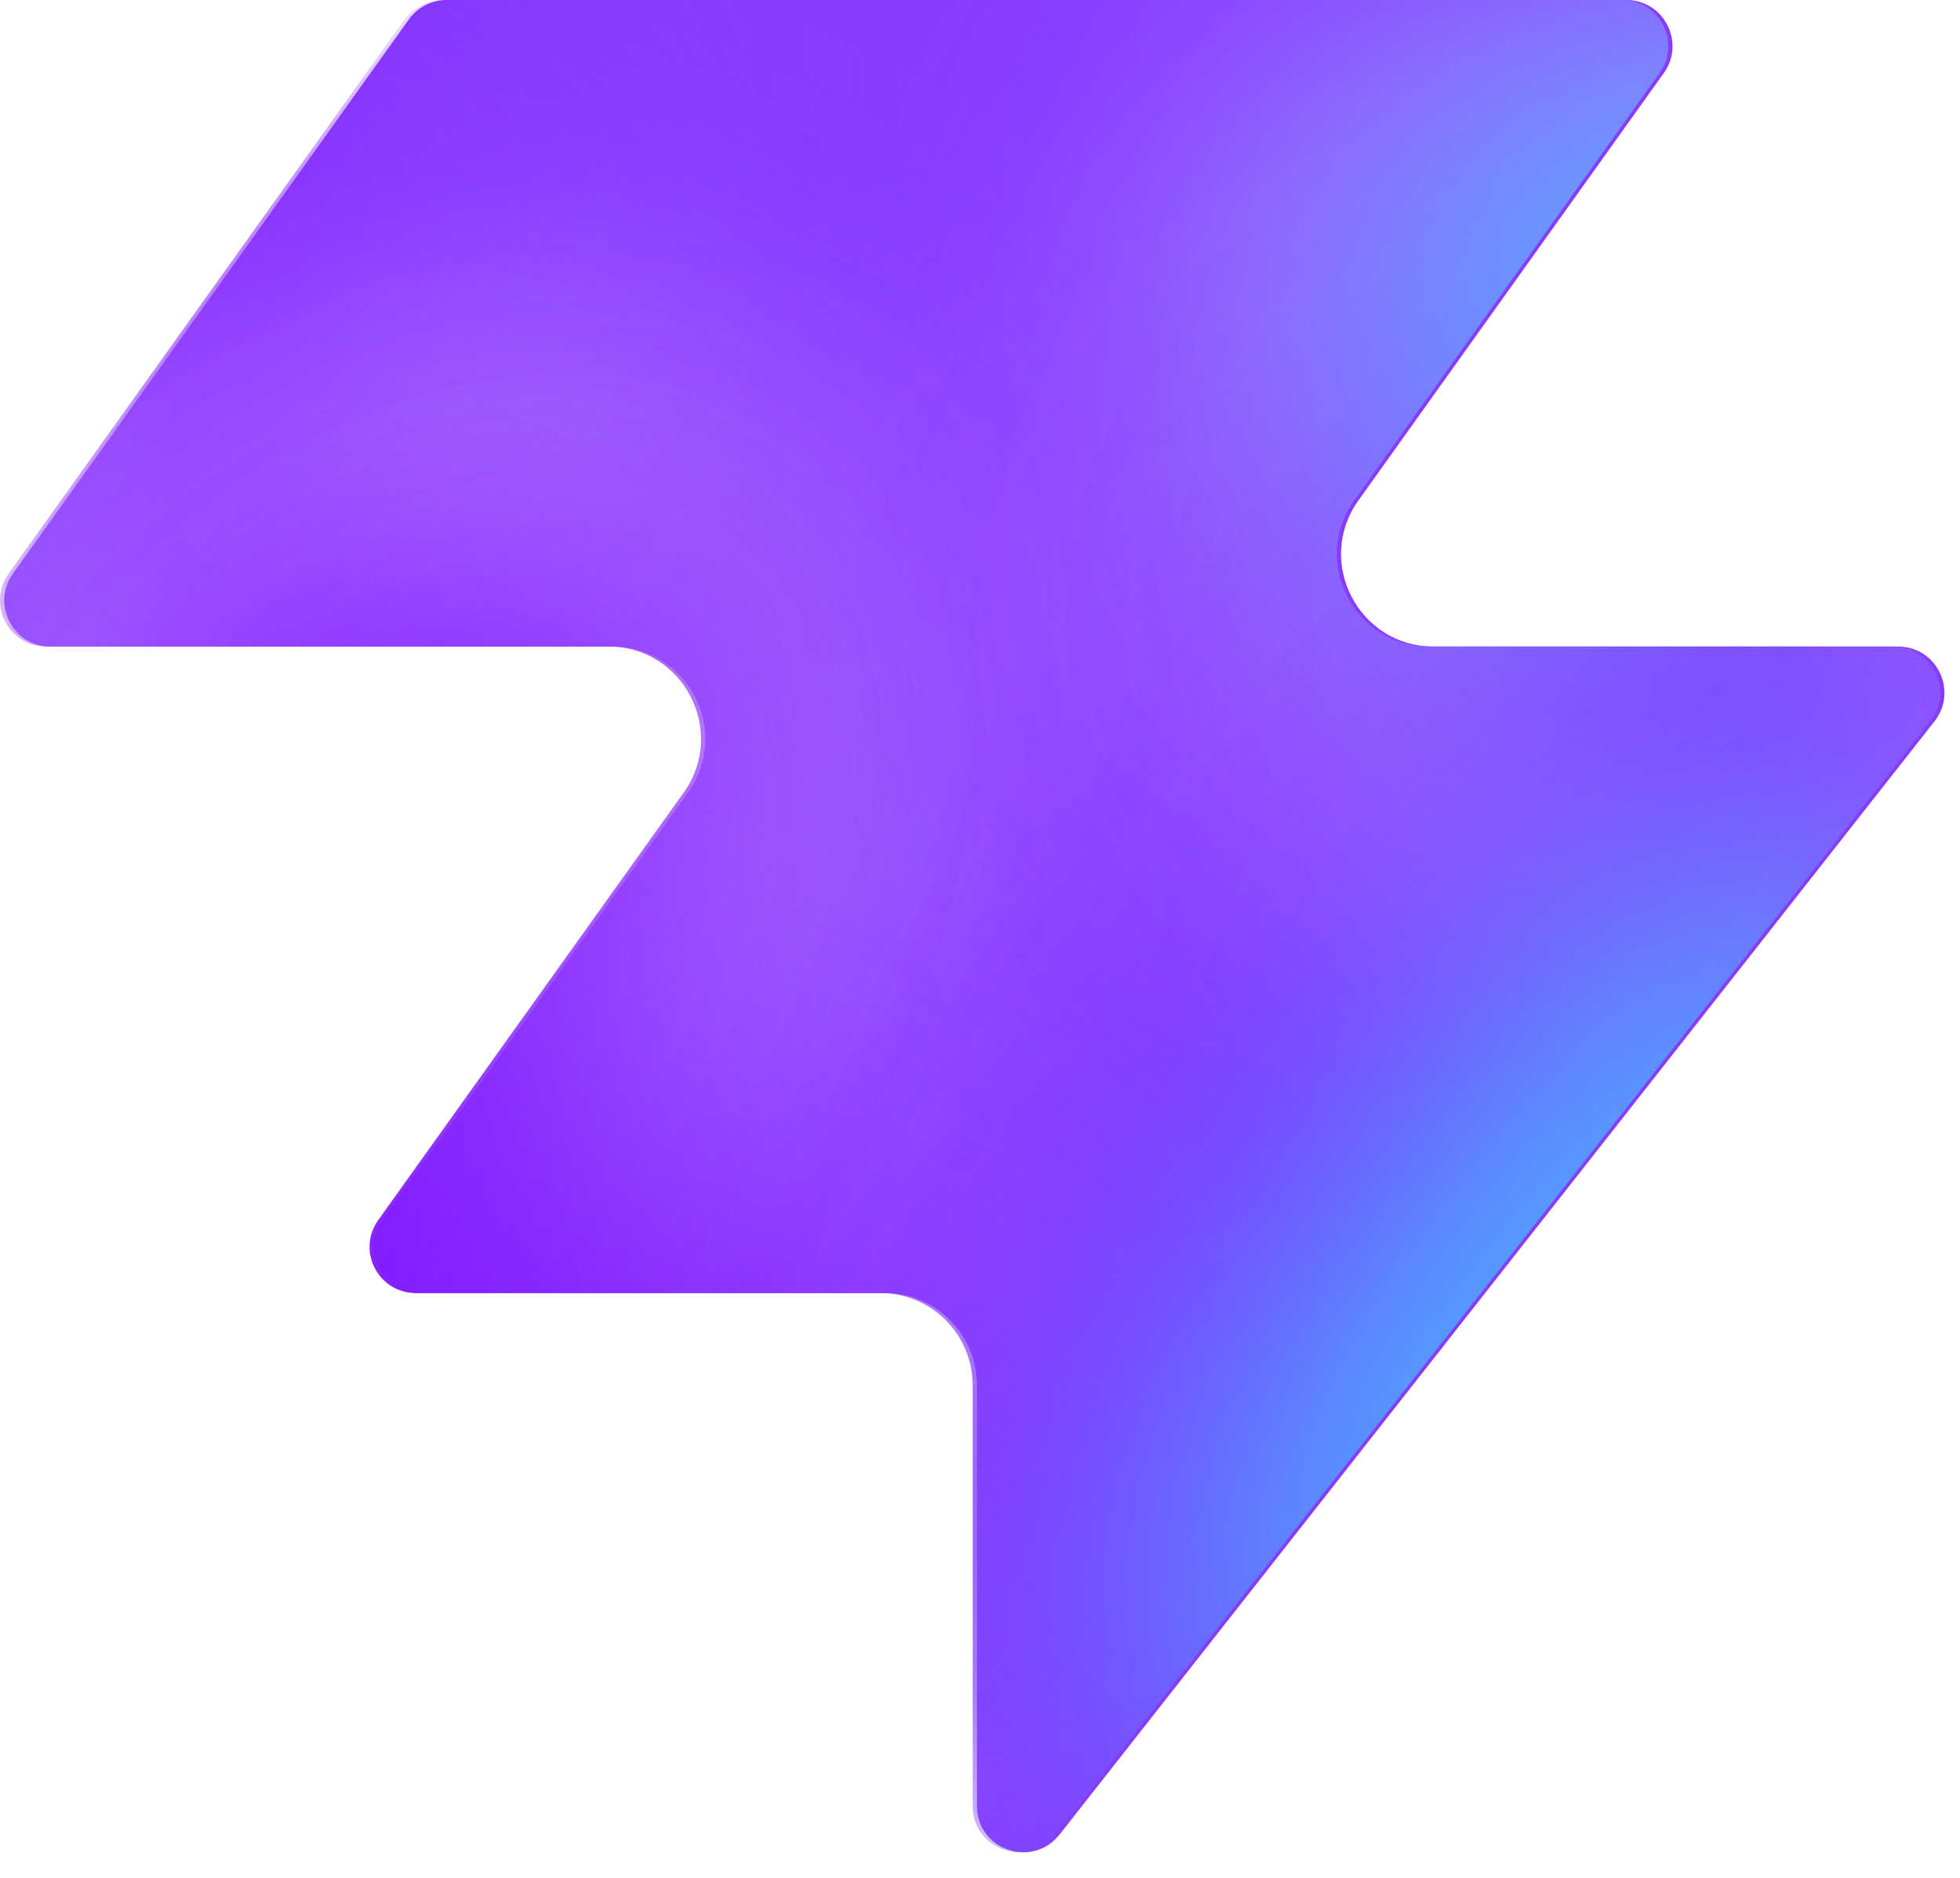
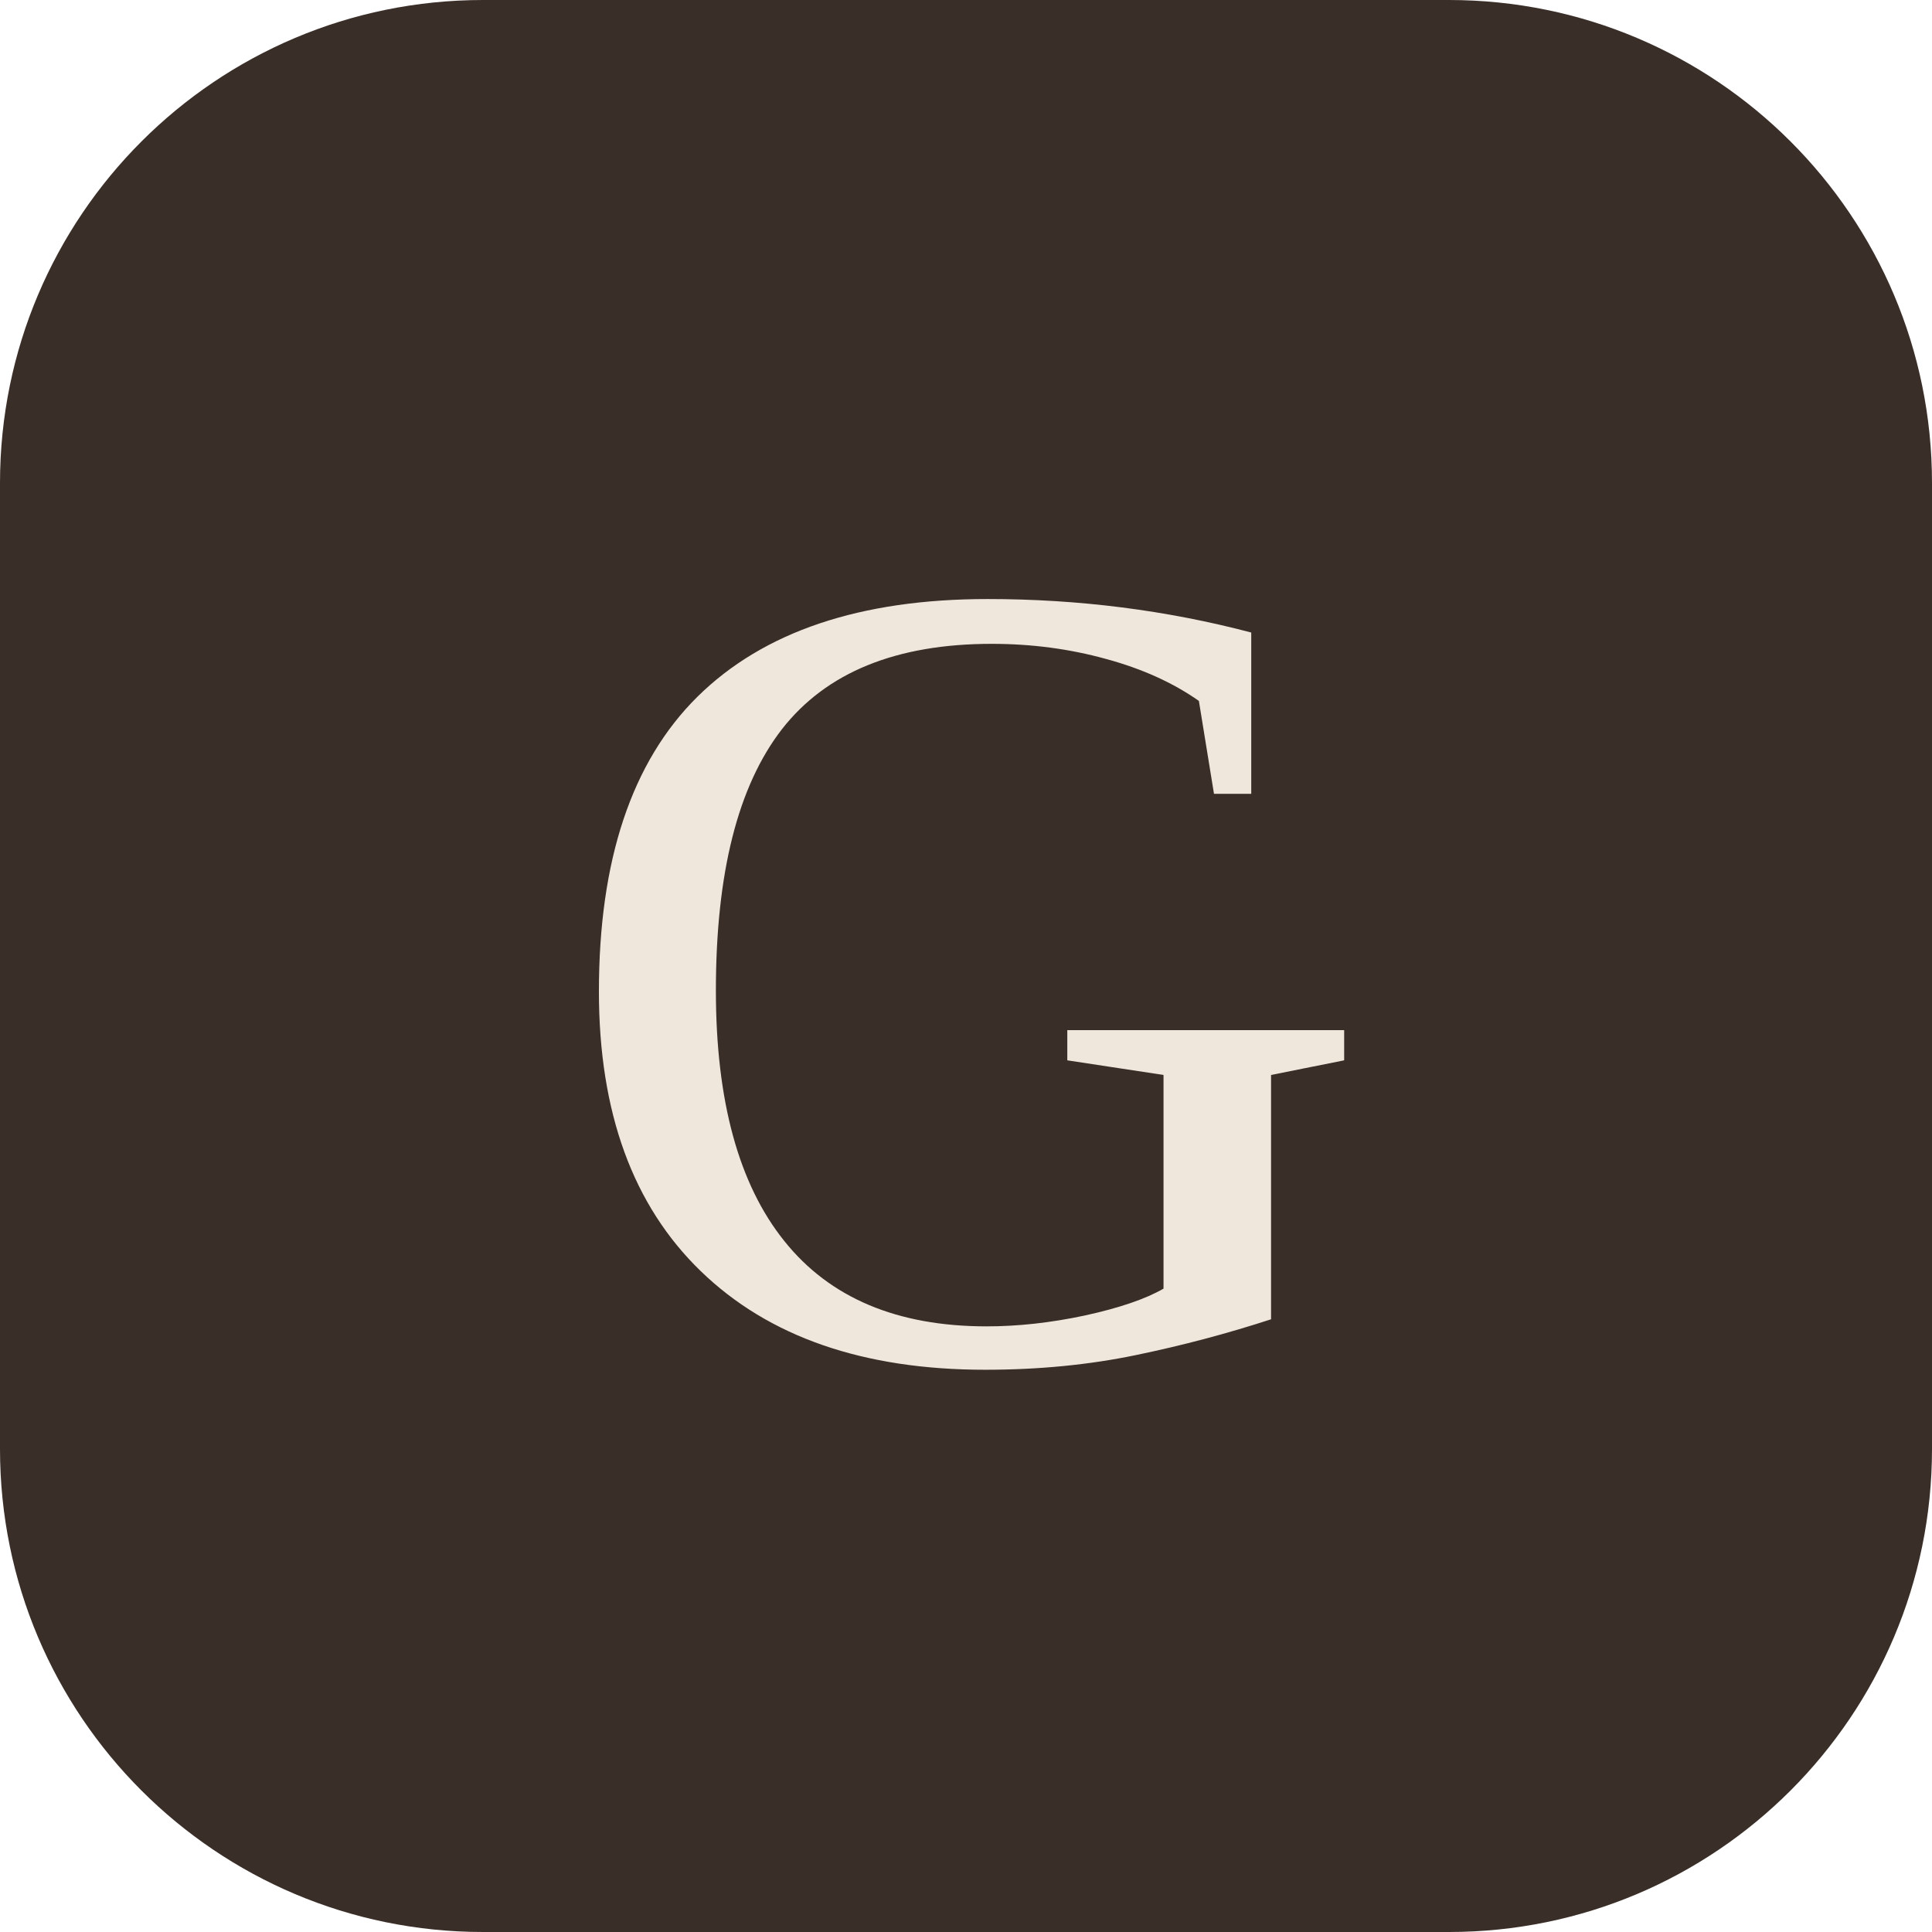
- <svg xmlns="http://www.w3.org/2000/svg" width="48" height="46" fill="none" viewBox="0 0 48 46">
-   <path fill="#863bff" d="M25.946 44.938c-.664.845-2.021.375-2.021-.698V33.937a2.26 2.26 0 0 0-2.262-2.262H10.287c-.92 0-1.456-1.04-.92-1.788l7.48-10.471c1.07-1.497 0-3.578-1.842-3.578H1.237c-.92 0-1.456-1.04-.92-1.788L10.013.474c.214-.297.556-.474.92-.474h28.894c.92 0 1.456 1.04.92 1.788l-7.48 10.471c-1.07 1.498 0 3.579 1.842 3.579h11.377c.943 0 1.473 1.088.89 1.83L25.947 44.94z" style="fill:#863bff;fill:color(display-p3 .525 .23 1);fill-opacity:1" />
-   <mask id="a" width="48" height="46" x="0" y="0" maskUnits="userSpaceOnUse" style="mask-type:alpha">
-     <path fill="#000" d="M25.842 44.938c-.664.844-2.021.375-2.021-.698V33.937a2.26 2.26 0 0 0-2.262-2.262H10.183c-.92 0-1.456-1.04-.92-1.788l7.48-10.471c1.07-1.498 0-3.579-1.842-3.579H1.133c-.92 0-1.456-1.04-.92-1.787L9.91.473c.214-.297.556-.474.92-.474h28.894c.92 0 1.456 1.04.92 1.788l-7.48 10.471c-1.07 1.498 0 3.578 1.842 3.578h11.377c.943 0 1.473 1.088.89 1.832L25.843 44.94z" style="fill:#000;fill-opacity:1" />
-   </mask>
-   <g mask="url(#a)">
-     <g filter="url(#b)">
-       <ellipse cx="5.508" cy="14.704" fill="#ede6ff" rx="5.508" ry="14.704" style="fill:#ede6ff;fill:color(display-p3 .927 .903 1);fill-opacity:1" transform="matrix(.00324 1 1 -.00324 -4.47 31.516)" />
-     </g>
-     <g filter="url(#c)">
-       <ellipse cx="10.399" cy="29.851" fill="#ede6ff" rx="10.399" ry="29.851" style="fill:#ede6ff;fill:color(display-p3 .927 .903 1);fill-opacity:1" transform="matrix(.00324 1 1 -.00324 -39.328 7.883)" />
-     </g>
-     <g filter="url(#d)">
-       <ellipse cx="5.508" cy="30.487" fill="#7e14ff" rx="5.508" ry="30.487" style="fill:#7e14ff;fill:color(display-p3 .492 .077 1);fill-opacity:1" transform="rotate(89.814 -25.913 -14.639)scale(1 -1)" />
-     </g>
-     <g filter="url(#e)">
-       <ellipse cx="5.508" cy="30.599" fill="#7e14ff" rx="5.508" ry="30.599" style="fill:#7e14ff;fill:color(display-p3 .492 .077 1);fill-opacity:1" transform="rotate(89.814 -32.644 -3.334)scale(1 -1)" />
-     </g>
-     <g filter="url(#f)">
-       <ellipse cx="5.508" cy="30.599" fill="#7e14ff" rx="5.508" ry="30.599" style="fill:#7e14ff;fill:color(display-p3 .492 .077 1);fill-opacity:1" transform="matrix(.00324 1 1 -.00324 -34.34 30.47)" />
-     </g>
-     <g filter="url(#g)">
-       <ellipse cx="14.072" cy="22.078" fill="#ede6ff" rx="14.072" ry="22.078" style="fill:#ede6ff;fill:color(display-p3 .927 .903 1);fill-opacity:1" transform="rotate(93.35 24.506 48.493)scale(-1 1)" />
-     </g>
-     <g filter="url(#h)">
-       <ellipse cx="3.47" cy="21.501" fill="#7e14ff" rx="3.47" ry="21.501" style="fill:#7e14ff;fill:color(display-p3 .492 .077 1);fill-opacity:1" transform="rotate(89.009 28.708 47.59)scale(-1 1)" />
-     </g>
-     <g filter="url(#i)">
-       <ellipse cx="3.47" cy="21.501" fill="#7e14ff" rx="3.47" ry="21.501" style="fill:#7e14ff;fill:color(display-p3 .492 .077 1);fill-opacity:1" transform="rotate(89.009 28.708 47.59)scale(-1 1)" />
-     </g>
-     <g filter="url(#j)">
-       <ellipse cx=".387" cy="8.972" fill="#7e14ff" rx="4.407" ry="29.108" style="fill:#7e14ff;fill:color(display-p3 .492 .077 1);fill-opacity:1" transform="rotate(39.51 .387 8.972)" />
-     </g>
-     <g filter="url(#k)">
-       <ellipse cx="47.523" cy="-6.092" fill="#7e14ff" rx="4.407" ry="29.108" style="fill:#7e14ff;fill:color(display-p3 .492 .077 1);fill-opacity:1" transform="rotate(37.892 47.523 -6.092)" />
-     </g>
-     <g filter="url(#l)">
-       <ellipse cx="41.412" cy="6.333" fill="#47bfff" rx="5.971" ry="9.665" style="fill:#47bfff;fill:color(display-p3 .28 .748 1);fill-opacity:1" transform="rotate(37.892 41.412 6.333)" />
-     </g>
-     <g filter="url(#m)">
-       <ellipse cx="-1.879" cy="38.332" fill="#7e14ff" rx="4.407" ry="29.108" style="fill:#7e14ff;fill:color(display-p3 .492 .077 1);fill-opacity:1" transform="rotate(37.892 -1.88 38.332)" />
-     </g>
-     <g filter="url(#n)">
-       <ellipse cx="-1.879" cy="38.332" fill="#7e14ff" rx="4.407" ry="29.108" style="fill:#7e14ff;fill:color(display-p3 .492 .077 1);fill-opacity:1" transform="rotate(37.892 -1.88 38.332)" />
-     </g>
-     <g filter="url(#o)">
-       <ellipse cx="35.651" cy="29.907" fill="#7e14ff" rx="4.407" ry="29.108" style="fill:#7e14ff;fill:color(display-p3 .492 .077 1);fill-opacity:1" transform="rotate(37.892 35.651 29.907)" />
-     </g>
-     <g filter="url(#p)">
-       <ellipse cx="38.418" cy="32.4" fill="#47bfff" rx="5.971" ry="15.297" style="fill:#47bfff;fill:color(display-p3 .28 .748 1);fill-opacity:1" transform="rotate(37.892 38.418 32.4)" />
-     </g>
-   </g>
-   <defs>
-     <filter id="b" width="60.045" height="41.654" x="-19.77" y="16.149" color-interpolation-filters="sRGB" filterUnits="userSpaceOnUse">
-       <feFlood flood-opacity="0" result="BackgroundImageFix" />
-       <feBlend in="SourceGraphic" in2="BackgroundImageFix" result="shape" />
-       <feGaussianBlur result="effect1_foregroundBlur_2002_17158" stdDeviation="7.659" />
-     </filter>
-     <filter id="c" width="90.34" height="51.437" x="-54.613" y="-7.533" color-interpolation-filters="sRGB" filterUnits="userSpaceOnUse">
-       <feFlood flood-opacity="0" result="BackgroundImageFix" />
-       <feBlend in="SourceGraphic" in2="BackgroundImageFix" result="shape" />
-       <feGaussianBlur result="effect1_foregroundBlur_2002_17158" stdDeviation="7.659" />
-     </filter>
-     <filter id="d" width="79.355" height="29.4" x="-49.64" y="2.03" color-interpolation-filters="sRGB" filterUnits="userSpaceOnUse">
-       <feFlood flood-opacity="0" result="BackgroundImageFix" />
-       <feBlend in="SourceGraphic" in2="BackgroundImageFix" result="shape" />
-       <feGaussianBlur result="effect1_foregroundBlur_2002_17158" stdDeviation="4.596" />
-     </filter>
-     <filter id="e" width="79.579" height="29.4" x="-45.045" y="20.029" color-interpolation-filters="sRGB" filterUnits="userSpaceOnUse">
-       <feFlood flood-opacity="0" result="BackgroundImageFix" />
-       <feBlend in="SourceGraphic" in2="BackgroundImageFix" result="shape" />
-       <feGaussianBlur result="effect1_foregroundBlur_2002_17158" stdDeviation="4.596" />
-     </filter>
-     <filter id="f" width="79.579" height="29.4" x="-43.513" y="21.178" color-interpolation-filters="sRGB" filterUnits="userSpaceOnUse">
-       <feFlood flood-opacity="0" result="BackgroundImageFix" />
-       <feBlend in="SourceGraphic" in2="BackgroundImageFix" result="shape" />
-       <feGaussianBlur result="effect1_foregroundBlur_2002_17158" stdDeviation="4.596" />
-     </filter>
-     <filter id="g" width="74.749" height="58.852" x="15.756" y="-17.901" color-interpolation-filters="sRGB" filterUnits="userSpaceOnUse">
-       <feFlood flood-opacity="0" result="BackgroundImageFix" />
-       <feBlend in="SourceGraphic" in2="BackgroundImageFix" result="shape" />
-       <feGaussianBlur result="effect1_foregroundBlur_2002_17158" stdDeviation="7.659" />
-     </filter>
-     <filter id="h" width="61.377" height="25.362" x="23.548" y="2.284" color-interpolation-filters="sRGB" filterUnits="userSpaceOnUse">
-       <feFlood flood-opacity="0" result="BackgroundImageFix" />
-       <feBlend in="SourceGraphic" in2="BackgroundImageFix" result="shape" />
-       <feGaussianBlur result="effect1_foregroundBlur_2002_17158" stdDeviation="4.596" />
-     </filter>
-     <filter id="i" width="61.377" height="25.362" x="23.548" y="2.284" color-interpolation-filters="sRGB" filterUnits="userSpaceOnUse">
-       <feFlood flood-opacity="0" result="BackgroundImageFix" />
-       <feBlend in="SourceGraphic" in2="BackgroundImageFix" result="shape" />
-       <feGaussianBlur result="effect1_foregroundBlur_2002_17158" stdDeviation="4.596" />
-     </filter>
-     <filter id="j" width="56.045" height="63.649" x="-27.636" y="-22.853" color-interpolation-filters="sRGB" filterUnits="userSpaceOnUse">
-       <feFlood flood-opacity="0" result="BackgroundImageFix" />
-       <feBlend in="SourceGraphic" in2="BackgroundImageFix" result="shape" />
-       <feGaussianBlur result="effect1_foregroundBlur_2002_17158" stdDeviation="4.596" />
-     </filter>
-     <filter id="k" width="54.814" height="64.646" x="20.116" y="-38.415" color-interpolation-filters="sRGB" filterUnits="userSpaceOnUse">
-       <feFlood flood-opacity="0" result="BackgroundImageFix" />
-       <feBlend in="SourceGraphic" in2="BackgroundImageFix" result="shape" />
-       <feGaussianBlur result="effect1_foregroundBlur_2002_17158" stdDeviation="4.596" />
-     </filter>
-     <filter id="l" width="33.541" height="35.313" x="24.641" y="-11.323" color-interpolation-filters="sRGB" filterUnits="userSpaceOnUse">
-       <feFlood flood-opacity="0" result="BackgroundImageFix" />
-       <feBlend in="SourceGraphic" in2="BackgroundImageFix" result="shape" />
-       <feGaussianBlur result="effect1_foregroundBlur_2002_17158" stdDeviation="4.596" />
-     </filter>
-     <filter id="m" width="54.814" height="64.646" x="-29.286" y="6.009" color-interpolation-filters="sRGB" filterUnits="userSpaceOnUse">
-       <feFlood flood-opacity="0" result="BackgroundImageFix" />
-       <feBlend in="SourceGraphic" in2="BackgroundImageFix" result="shape" />
-       <feGaussianBlur result="effect1_foregroundBlur_2002_17158" stdDeviation="4.596" />
-     </filter>
-     <filter id="n" width="54.814" height="64.646" x="-29.286" y="6.009" color-interpolation-filters="sRGB" filterUnits="userSpaceOnUse">
-       <feFlood flood-opacity="0" result="BackgroundImageFix" />
-       <feBlend in="SourceGraphic" in2="BackgroundImageFix" result="shape" />
-       <feGaussianBlur result="effect1_foregroundBlur_2002_17158" stdDeviation="4.596" />
-     </filter>
-     <filter id="o" width="54.814" height="64.646" x="8.244" y="-2.416" color-interpolation-filters="sRGB" filterUnits="userSpaceOnUse">
-       <feFlood flood-opacity="0" result="BackgroundImageFix" />
-       <feBlend in="SourceGraphic" in2="BackgroundImageFix" result="shape" />
-       <feGaussianBlur result="effect1_foregroundBlur_2002_17158" stdDeviation="4.596" />
-     </filter>
-     <filter id="p" width="39.409" height="43.623" x="18.713" y="10.588" color-interpolation-filters="sRGB" filterUnits="userSpaceOnUse">
-       <feFlood flood-opacity="0" result="BackgroundImageFix" />
-       <feBlend in="SourceGraphic" in2="BackgroundImageFix" result="shape" />
-       <feGaussianBlur result="effect1_foregroundBlur_2002_17158" stdDeviation="4.596" />
-     </filter>
-   </defs>
+ <svg xmlns="http://www.w3.org/2000/svg" viewBox="0 0 64 64">
+   <rect width="64" height="64" rx="16" fill="#3a2e28" />
+   <text x="32" y="45" text-anchor="middle" font-family="Georgia, 'Times New Roman', serif" font-size="38" fill="#efe6dc">G</text>
</svg>
